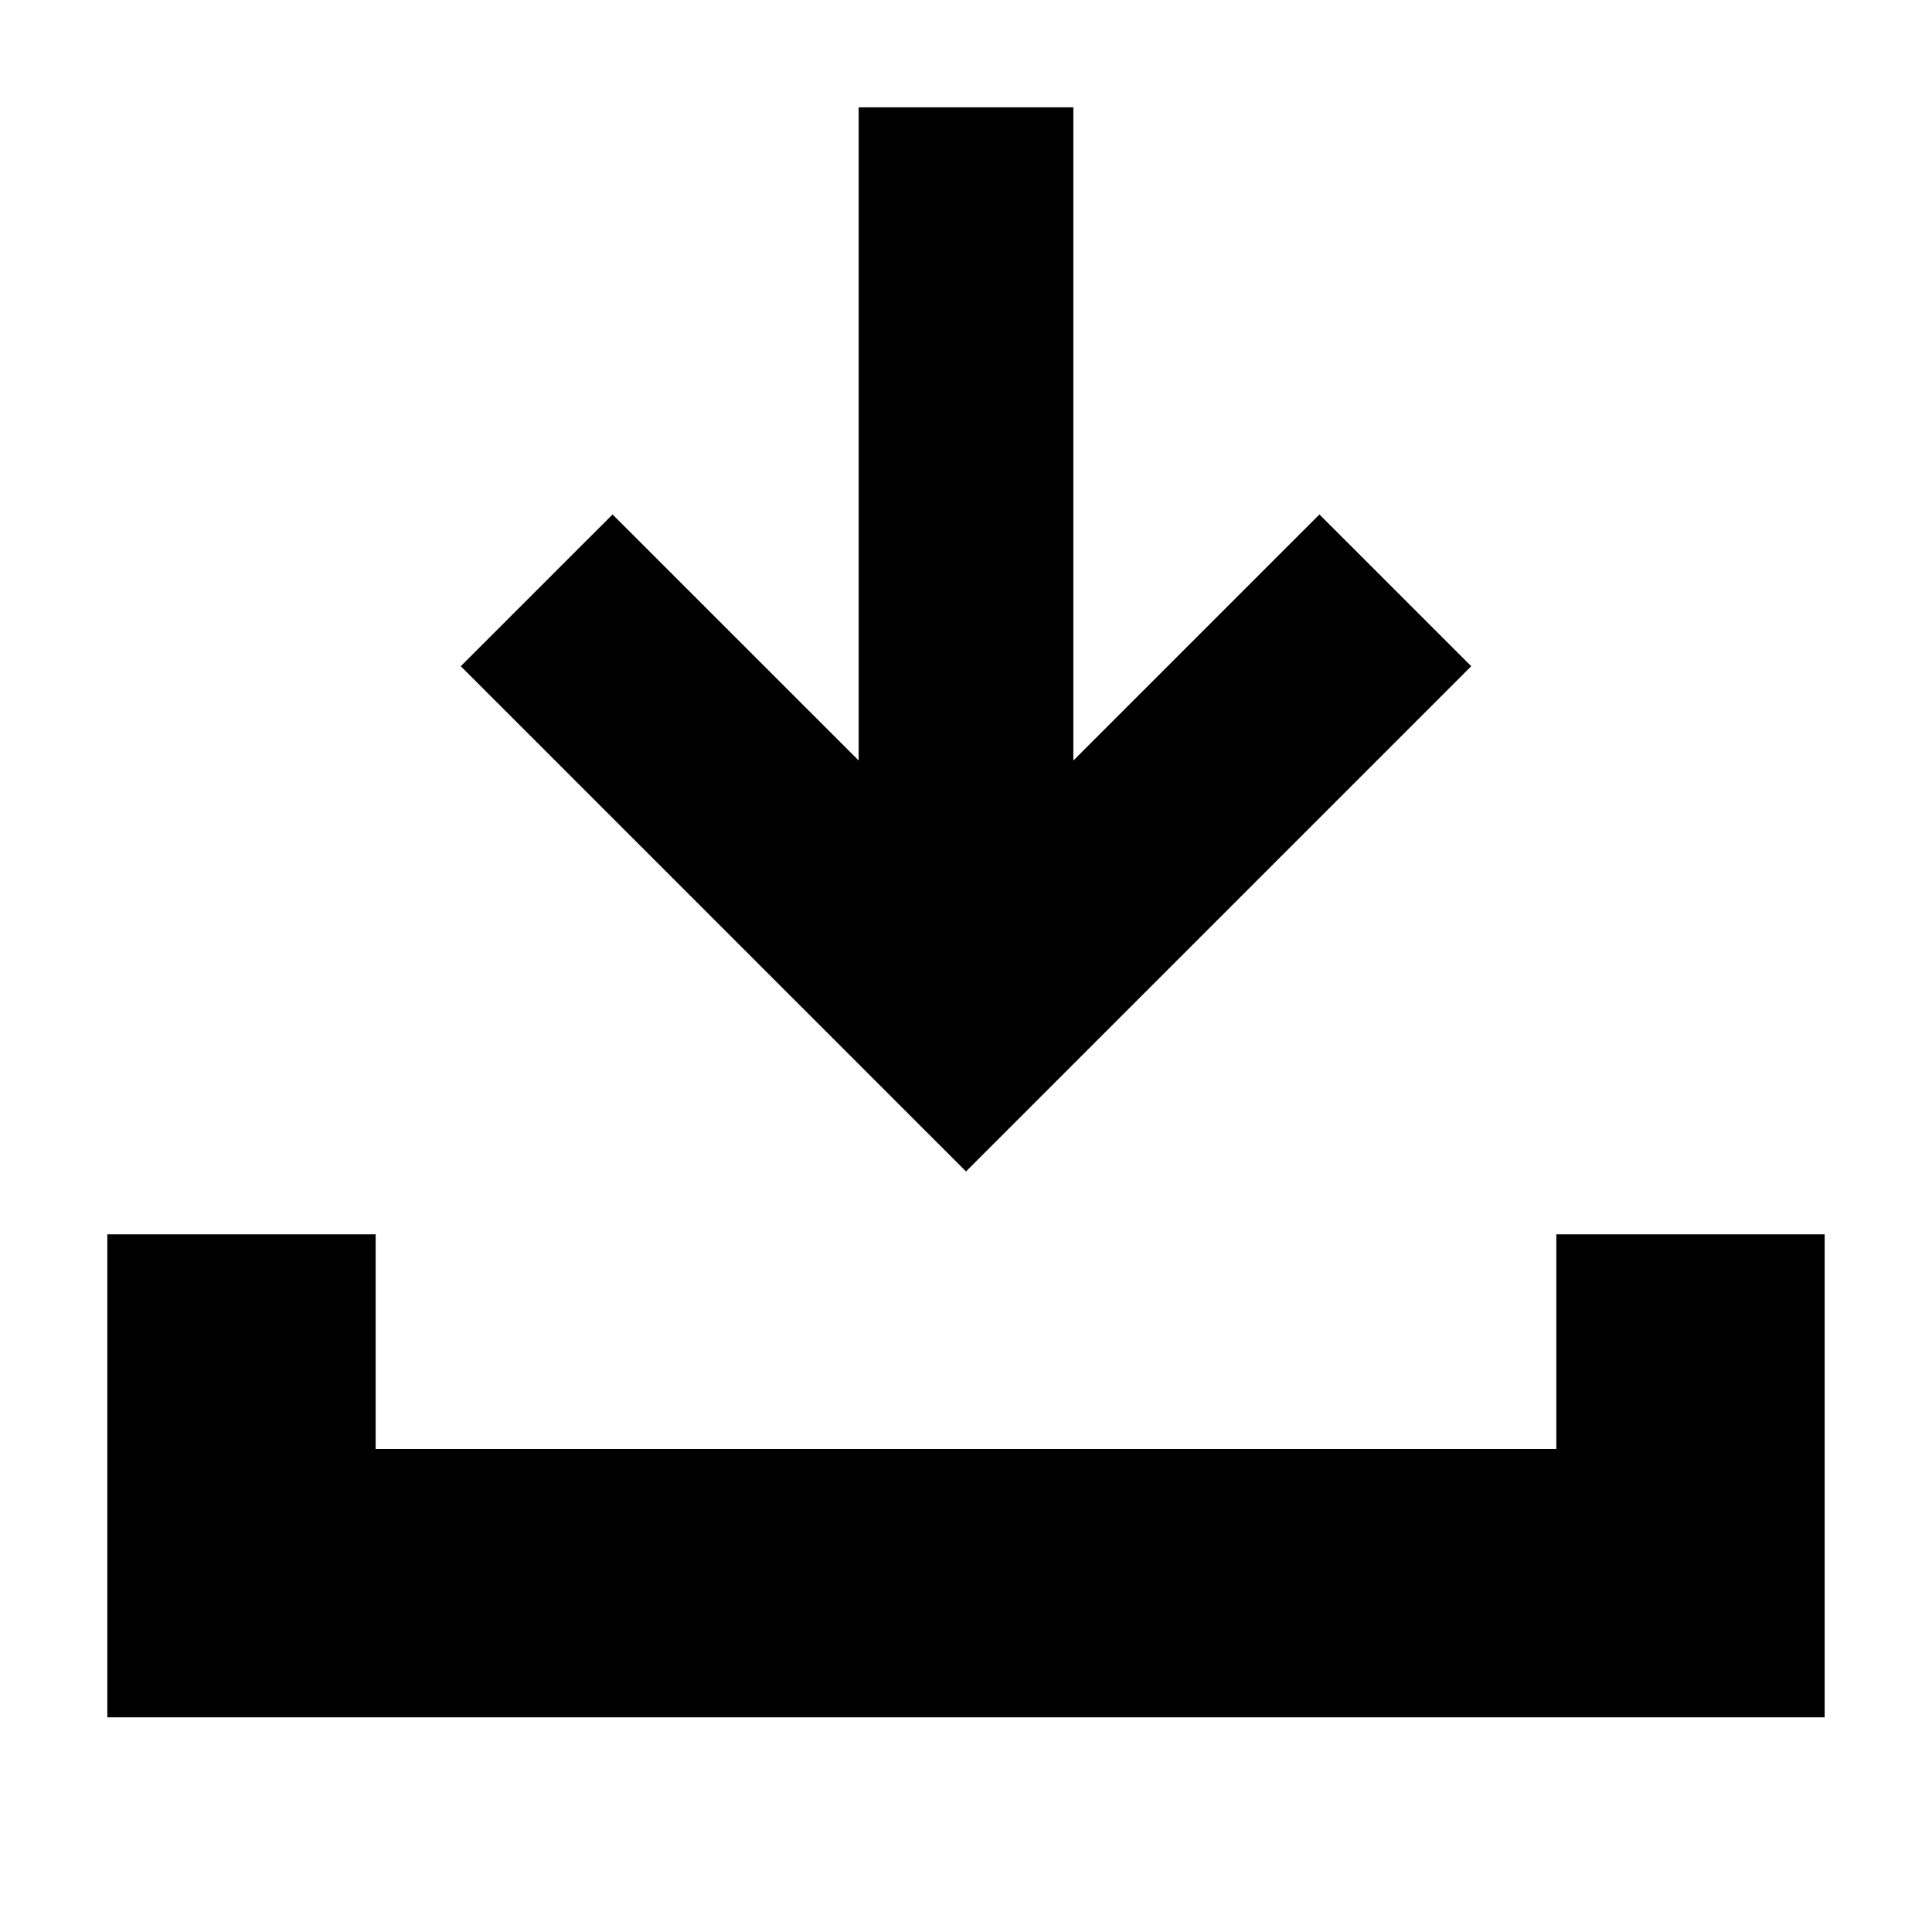
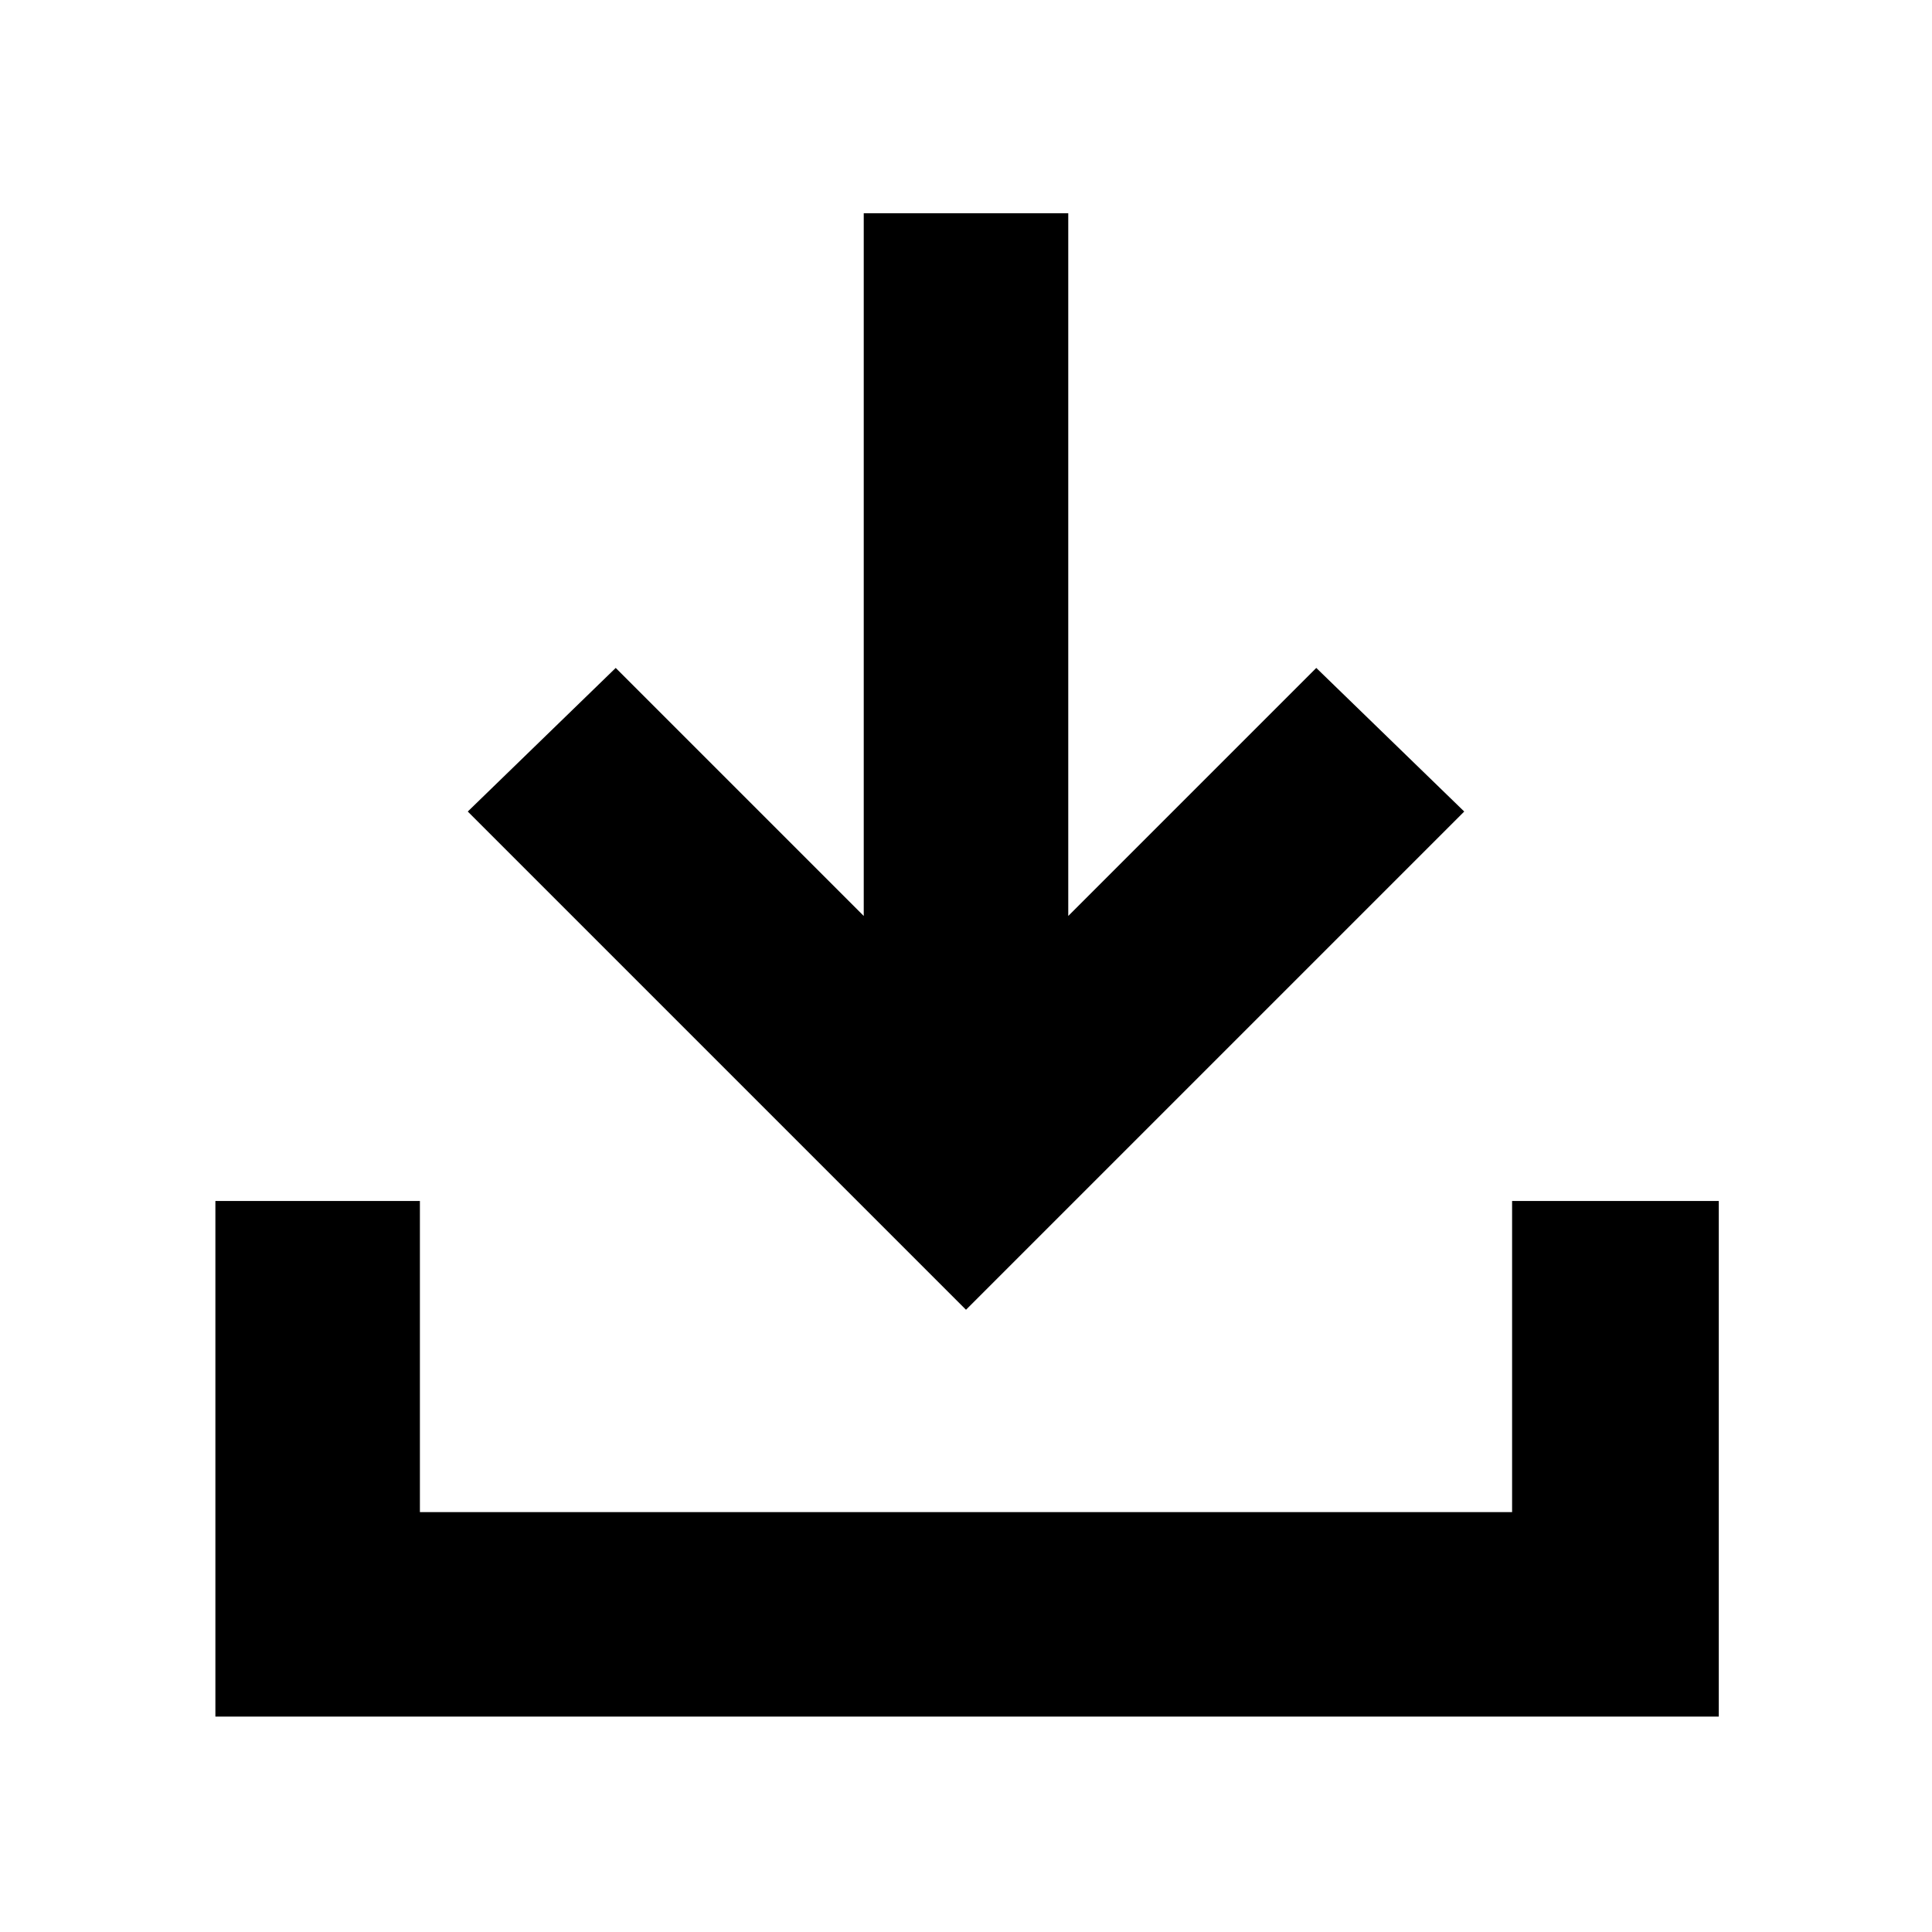
- <svg xmlns="http://www.w3.org/2000/svg" viewBox="0 0 36 36" fill="none">
-   <path fill-rule="evenodd" clip-rule="evenodd" d="M29 23V27H7V23H2V32H34V23H29Z" fill="currentColor" />
-   <svg x="0" y="0" width="32" height="25">
-     <path class="DownloadArrow" d="M20 14.172L24.586 9.586L27.414 12.414L18 21.828L8.586 12.414L11.414 9.586L16 14.171V2H20V14.172Z" fill="currentColor" />
-   </svg>
+ <svg xmlns="http://www.w3.org/2000/svg" viewBox="36 -924 888 888" fill="currentColor">
+   <path d="M480-322 251-551l68-66 114 114v-323h94v323l114-114 68 66-229 229ZM135-135v-237h94v143h502v-143h95v237H135Z" />
</svg>
